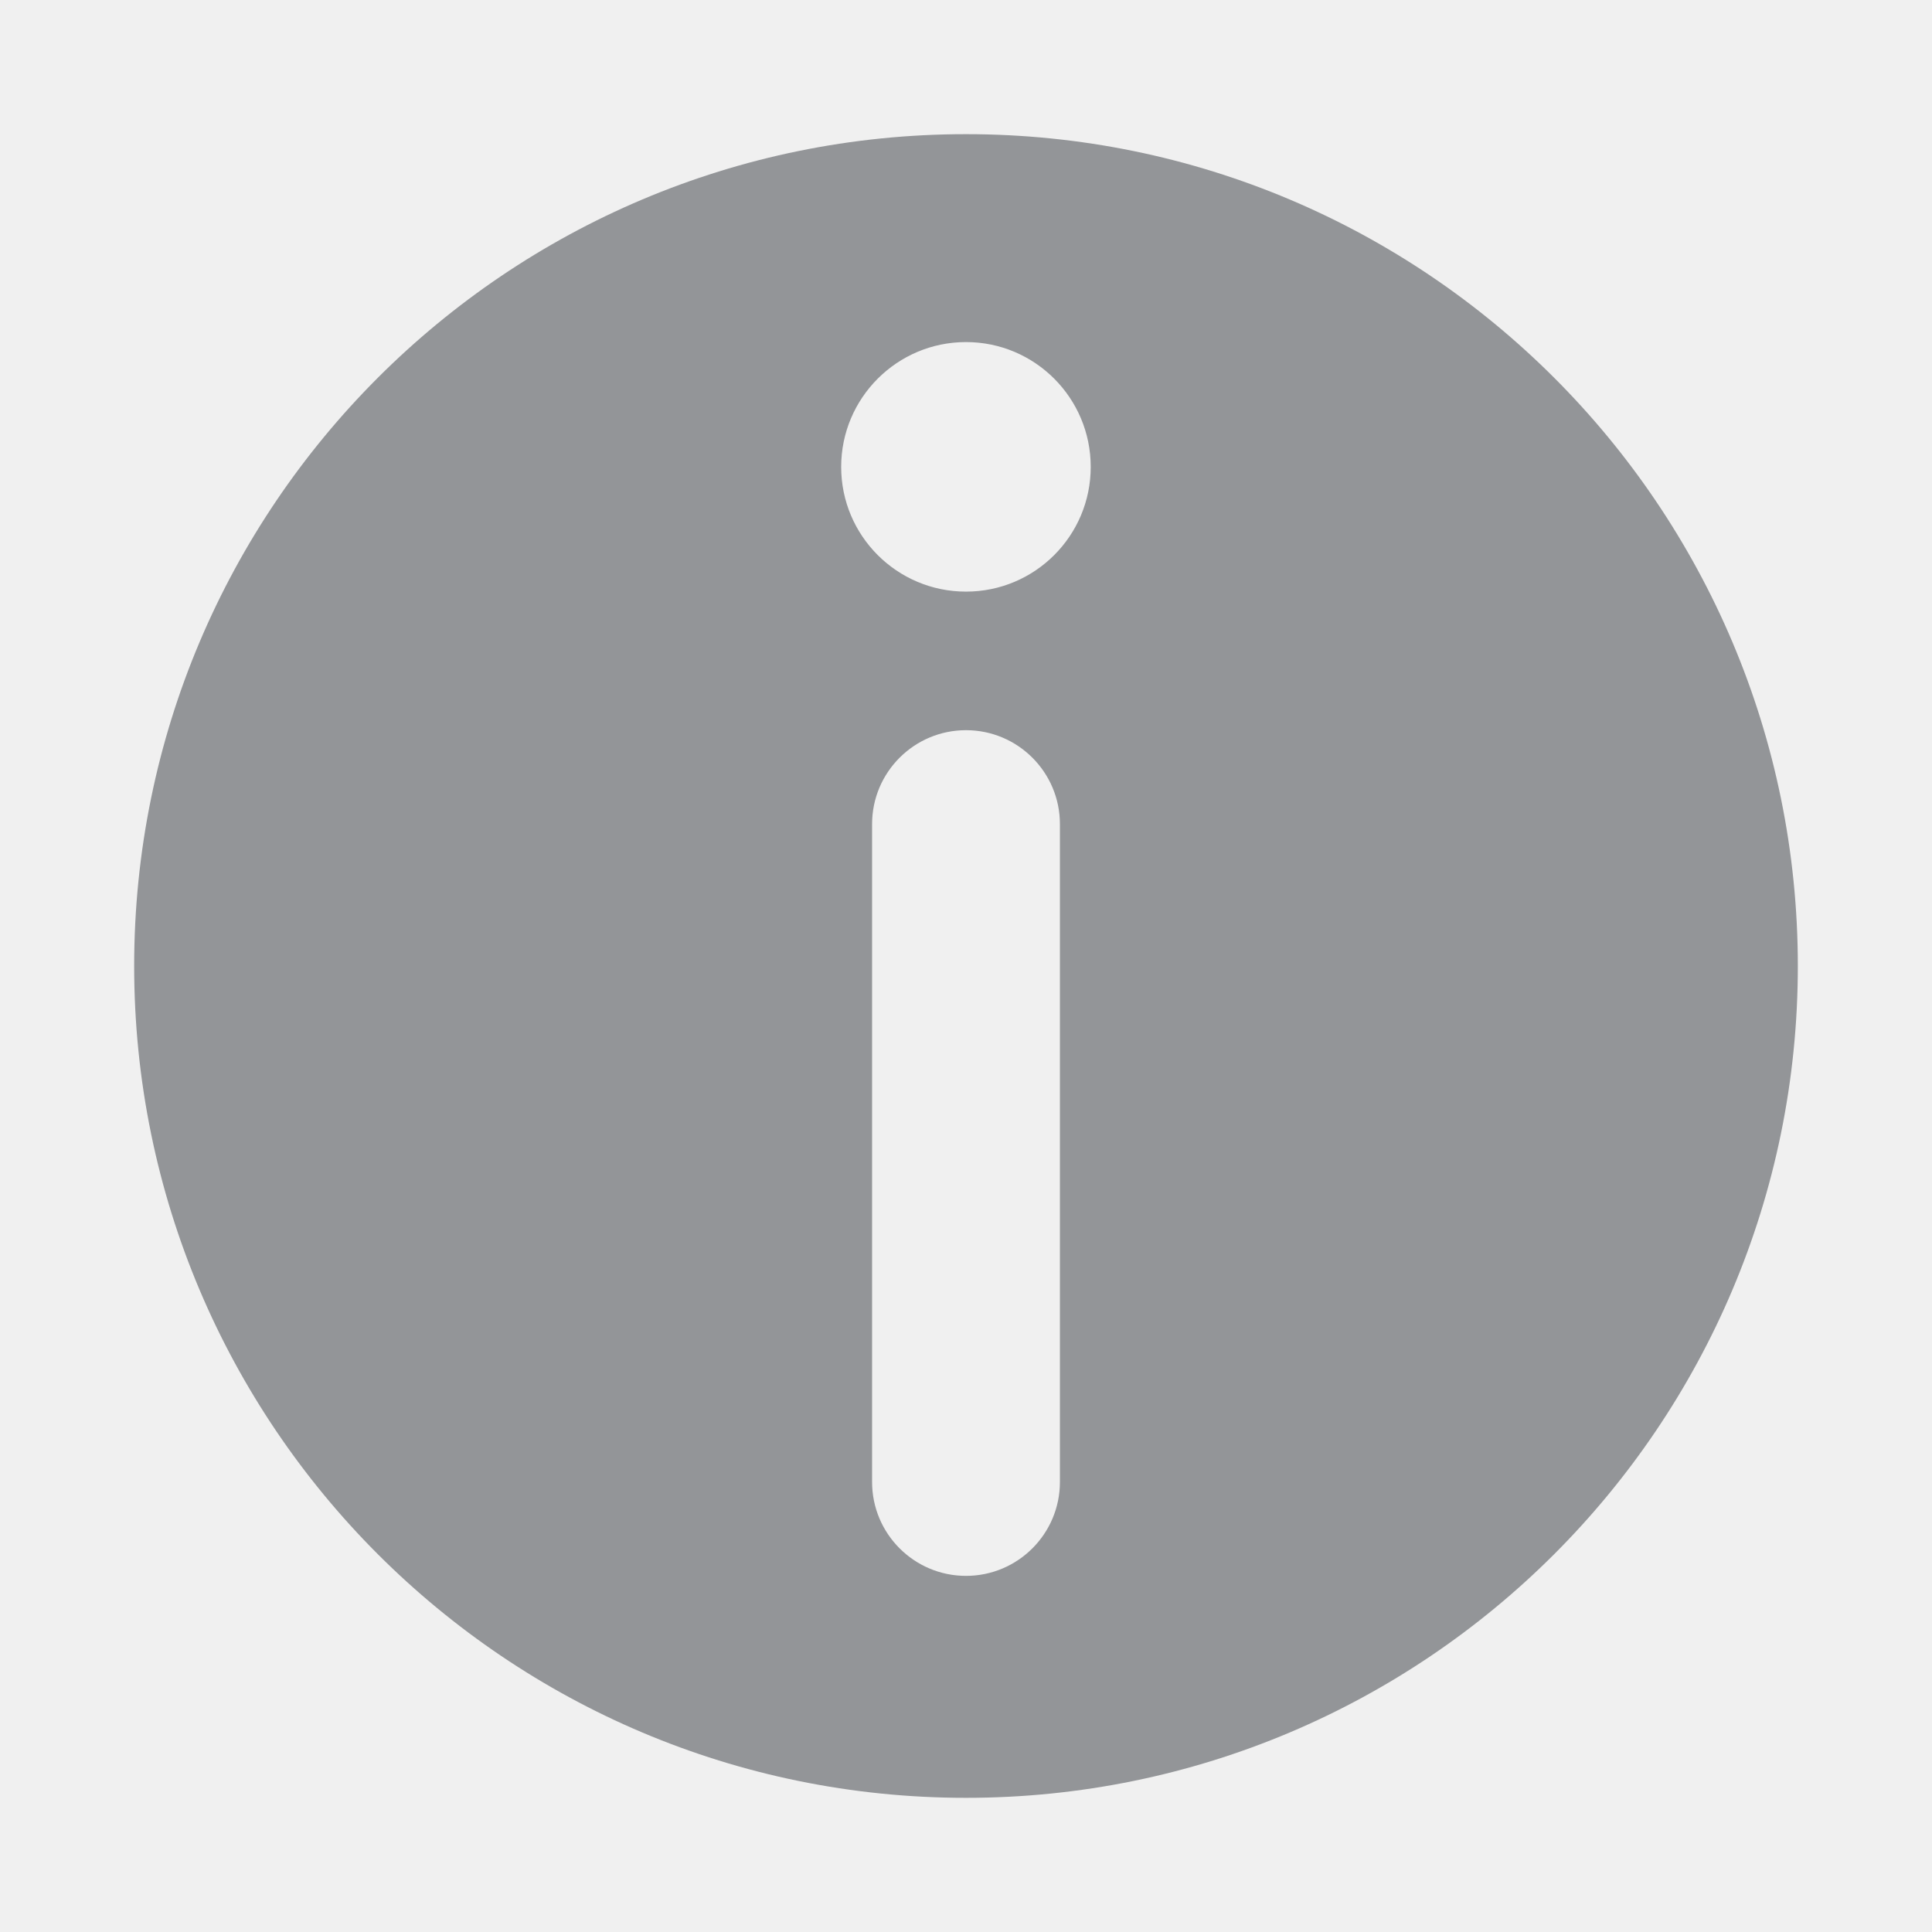
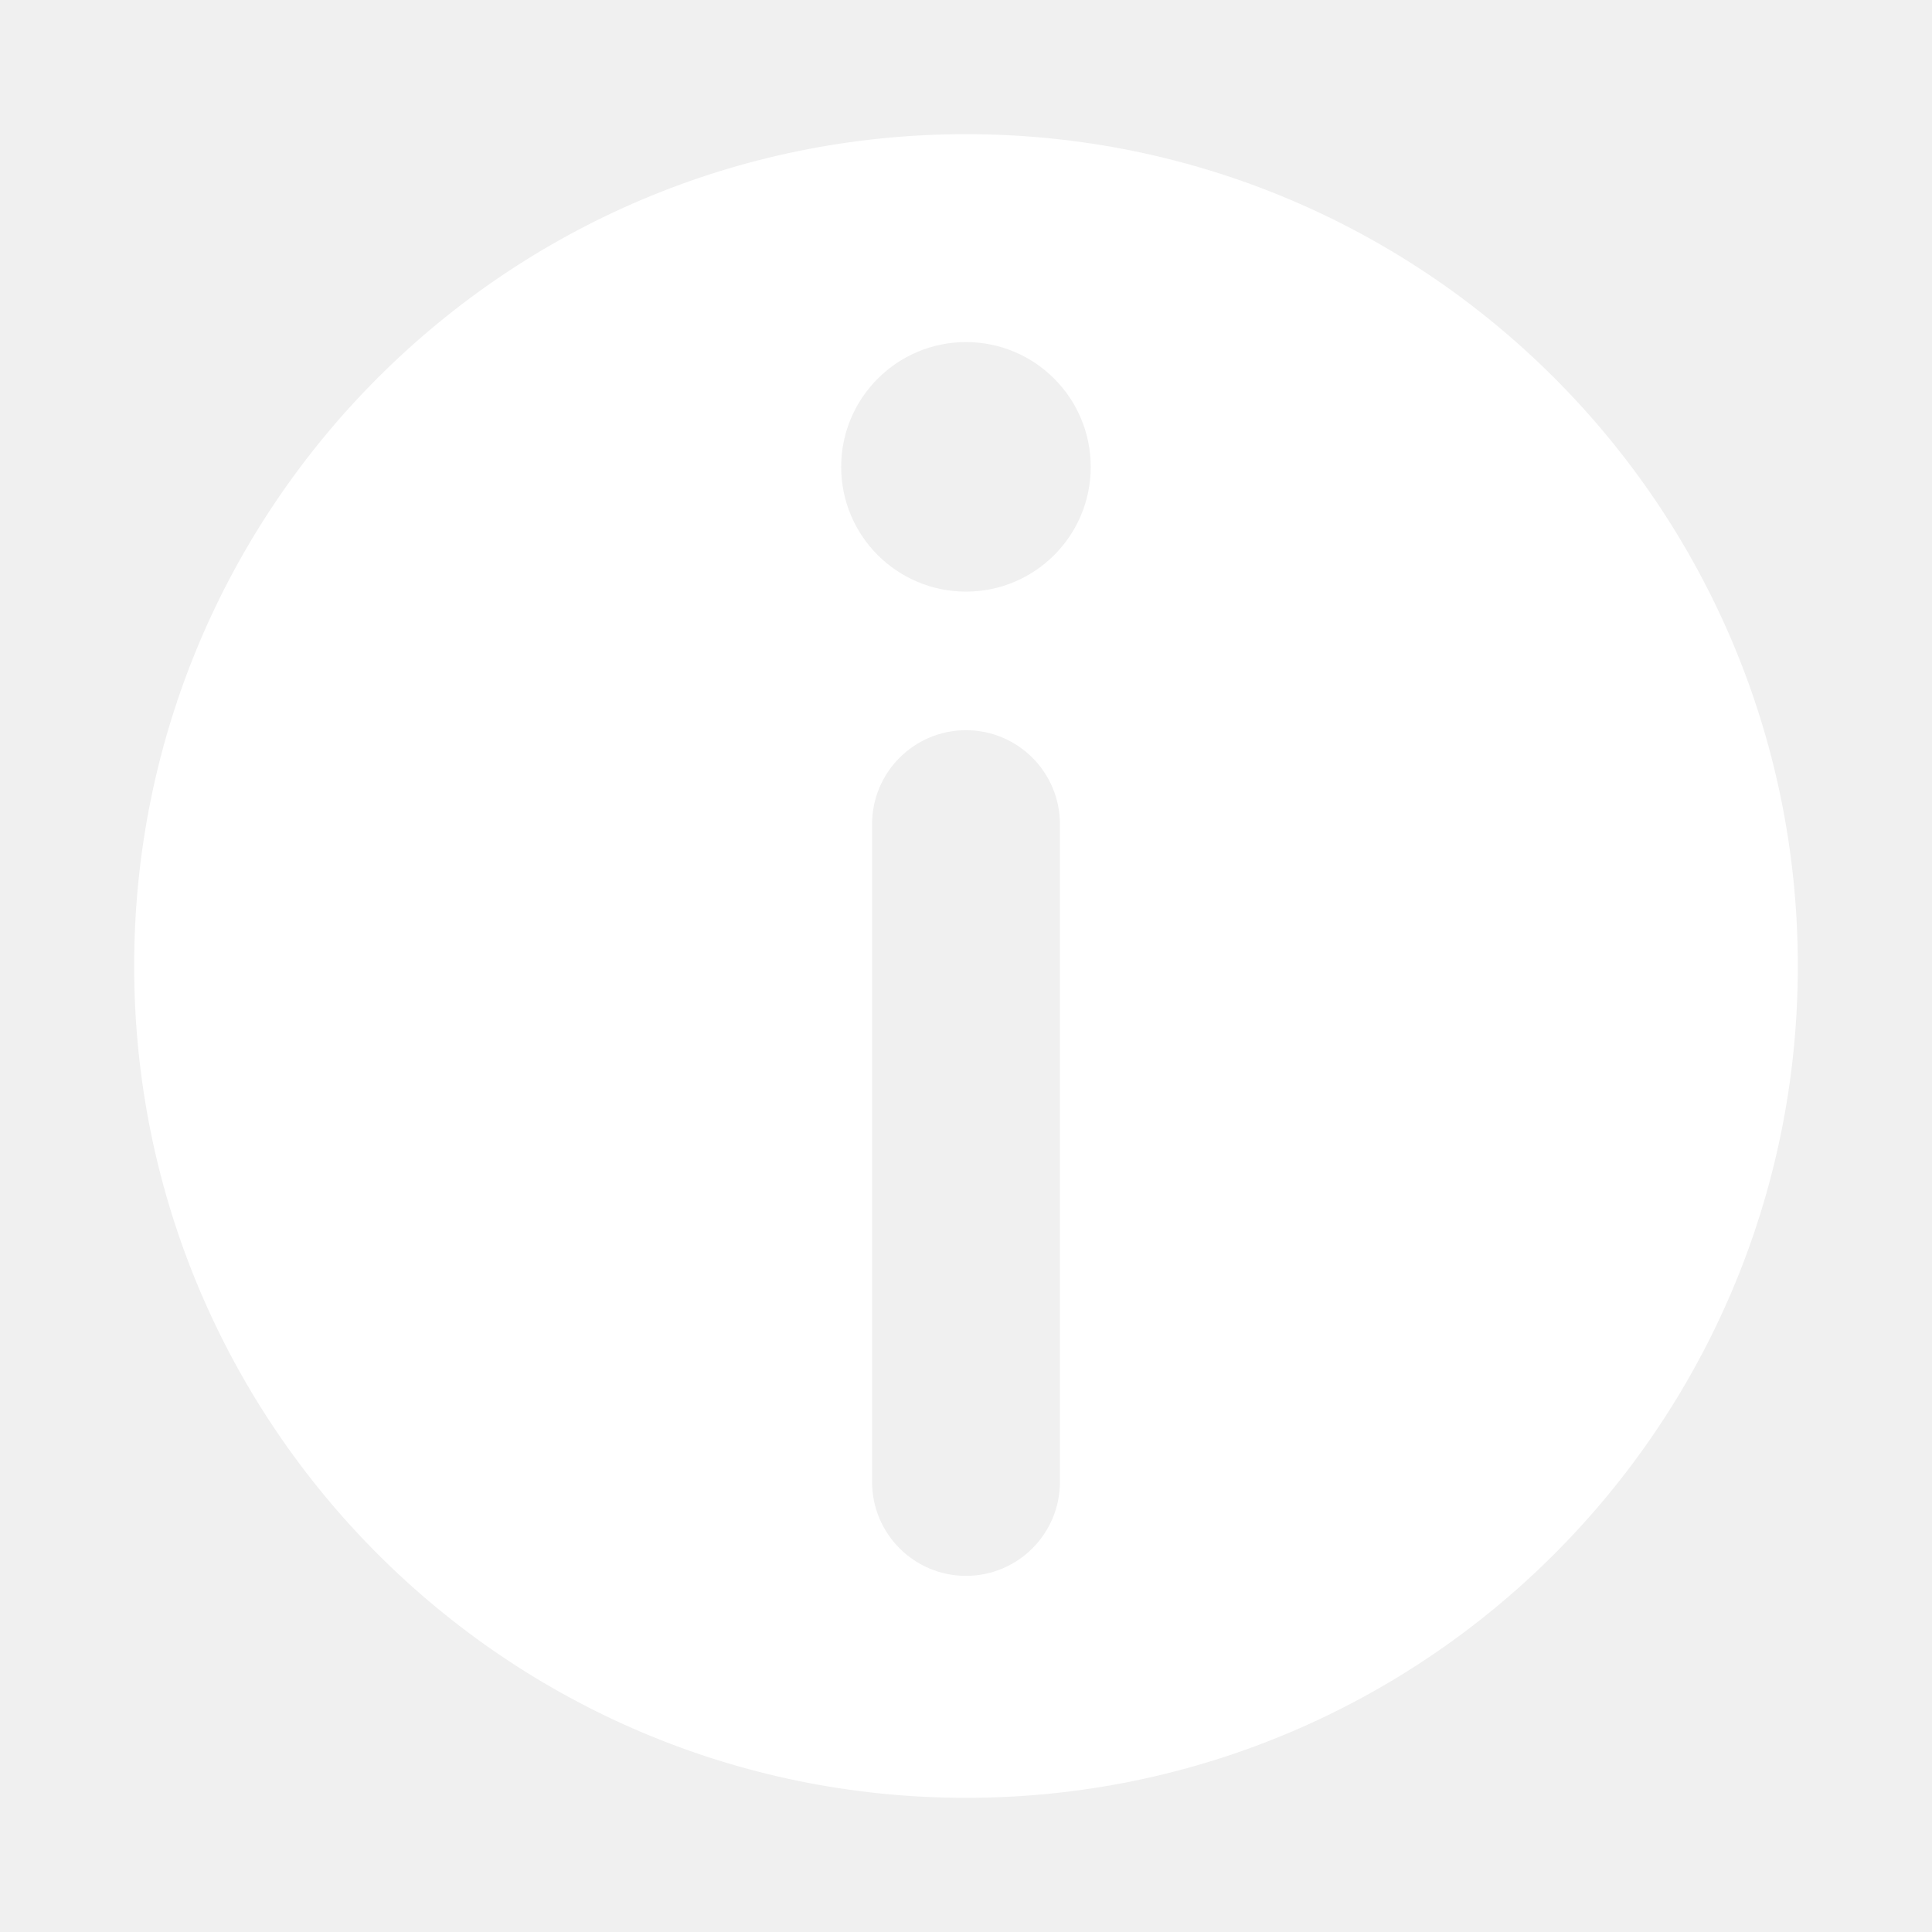
<svg xmlns="http://www.w3.org/2000/svg" version="1.1" id="Layer_1" x="0px" y="0px" viewBox="0 0 18 18" enable-background="new 0 0 18 18" xml:space="preserve">
-   <path fill="#939598" d="M9,1.25c-4.28,0-7.75,3.469-7.75,7.75C1.25,13.28,4.72,16.75,9,16.75c4.28,0,7.75-3.47,7.75-7.75  C16.75,4.719,13.28,1.25,9,1.25z M9.875,13.807c0,0.483-0.392,0.875-0.875,0.875s-0.875-0.392-0.875-0.875V7.678  c0-0.483,0.392-0.875,0.875-0.875s0.875,0.392,0.875,0.875V13.807z M9,5.512c-0.642,0-1.163-0.52-1.163-1.162  S8.358,3.187,9,3.187c0.642,0,1.162,0.521,1.162,1.163S9.642,5.512,9,5.512z" />
+   <path fill="#fff" d="M9,1.25c-4.28,0-7.75,3.469-7.75,7.75C1.25,13.28,4.72,16.75,9,16.75c4.28,0,7.75-3.47,7.75-7.75  C16.75,4.719,13.28,1.25,9,1.25z M9.875,13.807c0,0.483-0.392,0.875-0.875,0.875s-0.875-0.392-0.875-0.875V7.678  c0-0.483,0.392-0.875,0.875-0.875s0.875,0.392,0.875,0.875V13.807z M9,5.512c-0.642,0-1.163-0.52-1.163-1.162  S8.358,3.187,9,3.187c0.642,0,1.162,0.521,1.162,1.163S9.642,5.512,9,5.512z" />
</svg>
